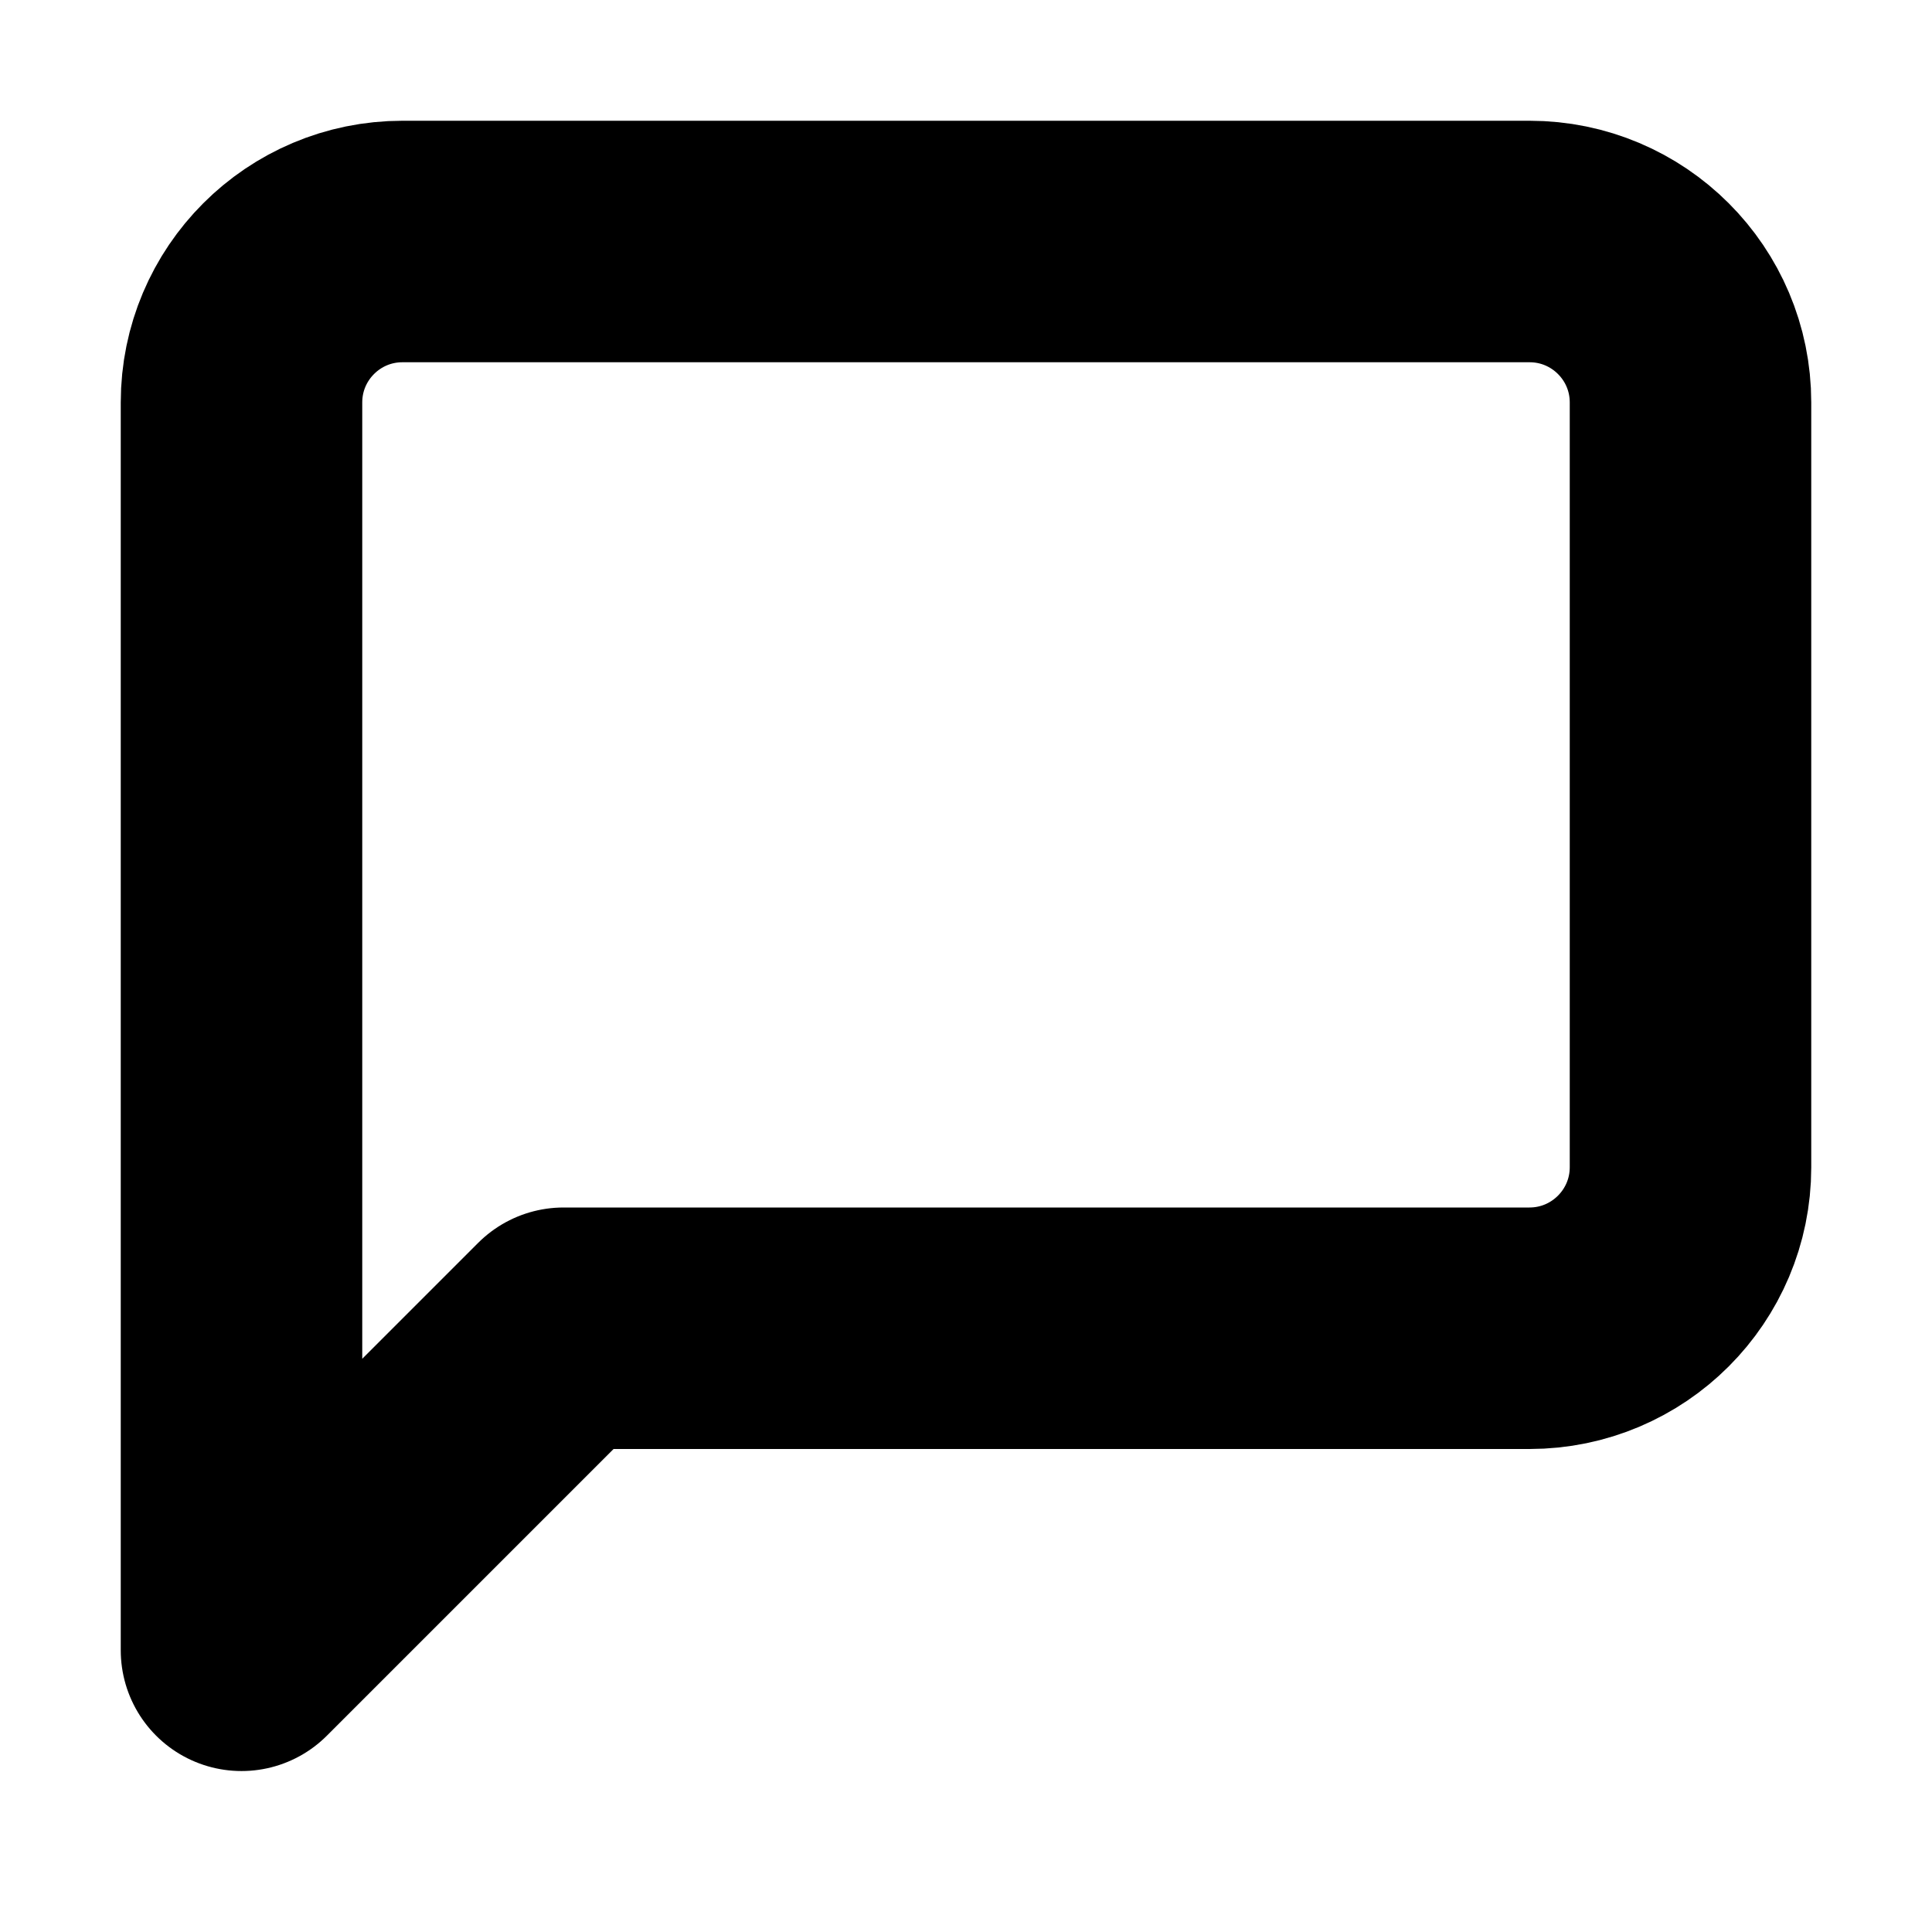
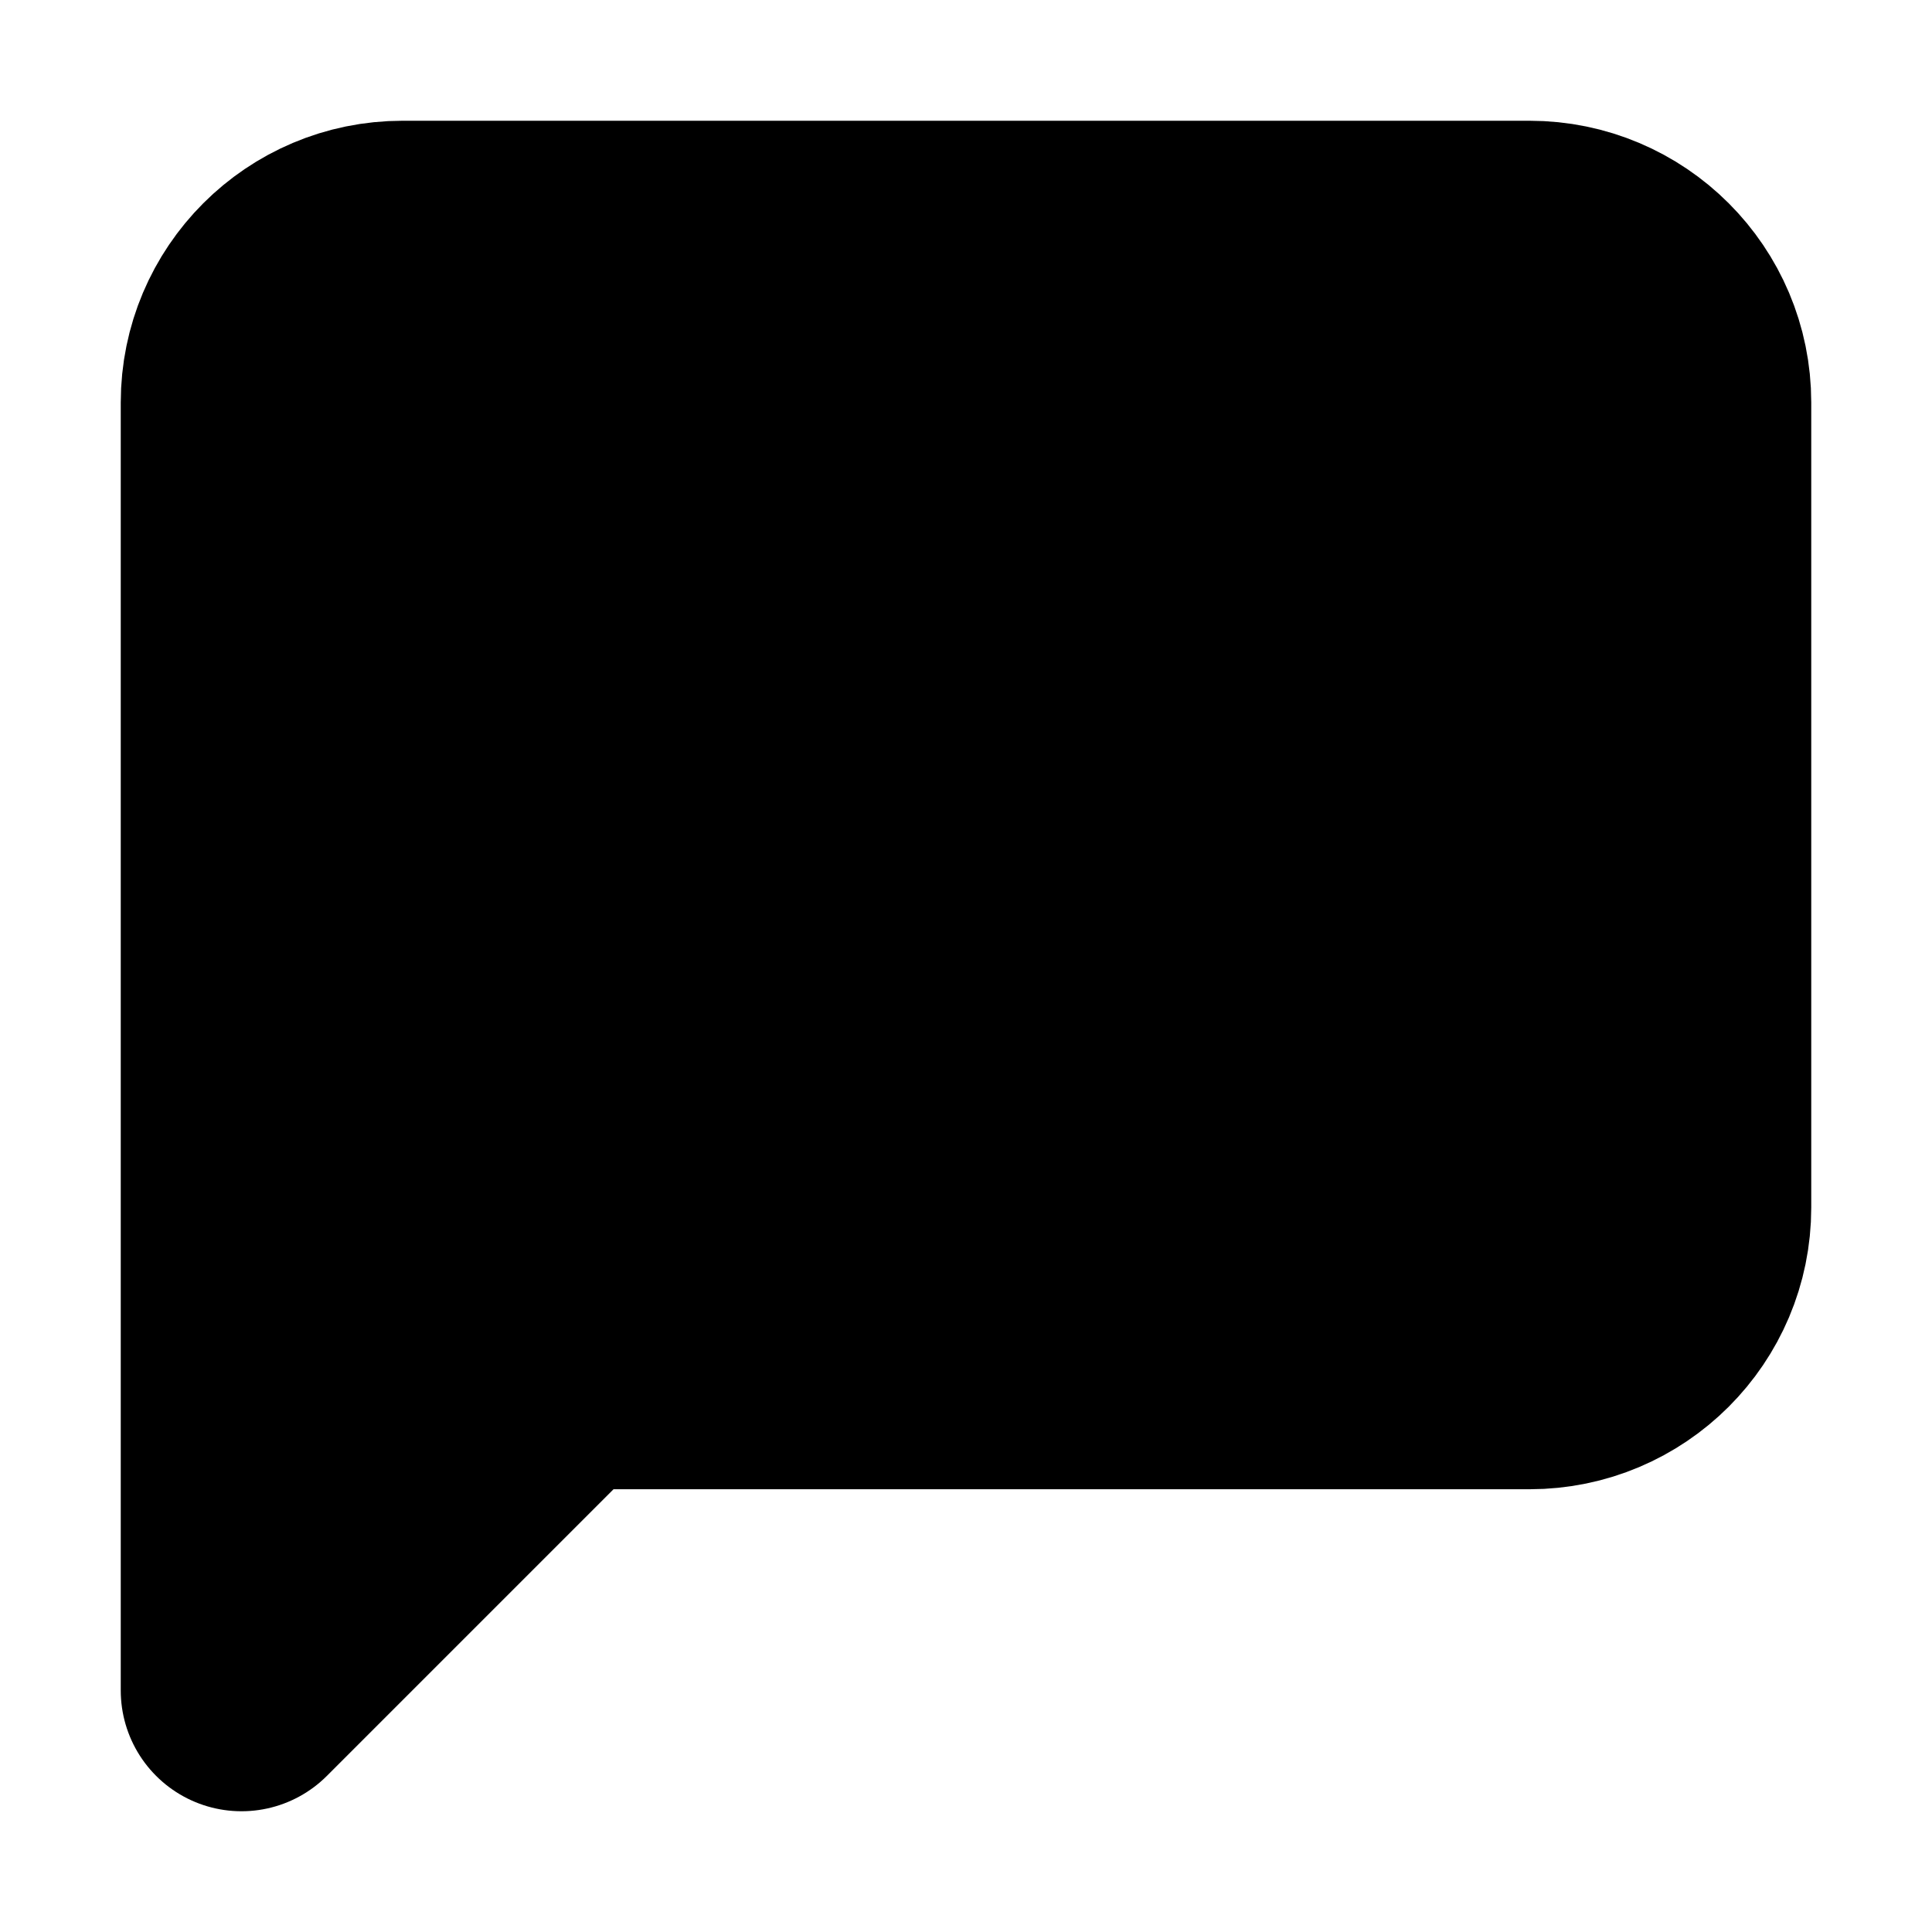
- <svg xmlns="http://www.w3.org/2000/svg" focusable="false" height="1em" width="1em">
+ <svg xmlns="http://www.w3.org/2000/svg" width="1em" height="1em">
  <g id="tuiIconComment">
-     <svg fill="none" height="1em" overflow="visible" viewBox="0 0 16 16" width="1em" x="50%" y="50%">
+     <svg x="50%" y="50%" width="1em" height="1em" overflow="visible" viewBox="0 0 16 16">
      <svg x="-8" y="-8">
-         <path d="M14 9.667A1.334 1.334 0 0 1 12.667 11h-8L2 13.667V3.333A1.333 1.333 0 0 1 3.333 2h9.334A1.333 1.333 0 0 1 14 3.333v6.334z" stroke="currentColor" stroke-linecap="round" stroke-linejoin="round" stroke-width="2" />
+         <svg width="16" height="16" viewBox="0 0 24 24" stroke="currentColor" stroke-width="3" stroke-linecap="round" stroke-linejoin="round">
+           <path d="M21 15a2 2 0 0 1-2 2H7l-4 4V5a2 2 0 0 1 2-2h14a2 2 0 0 1 2 2z" />
+         </svg>
      </svg>
    </svg>
  </g>
</svg>
